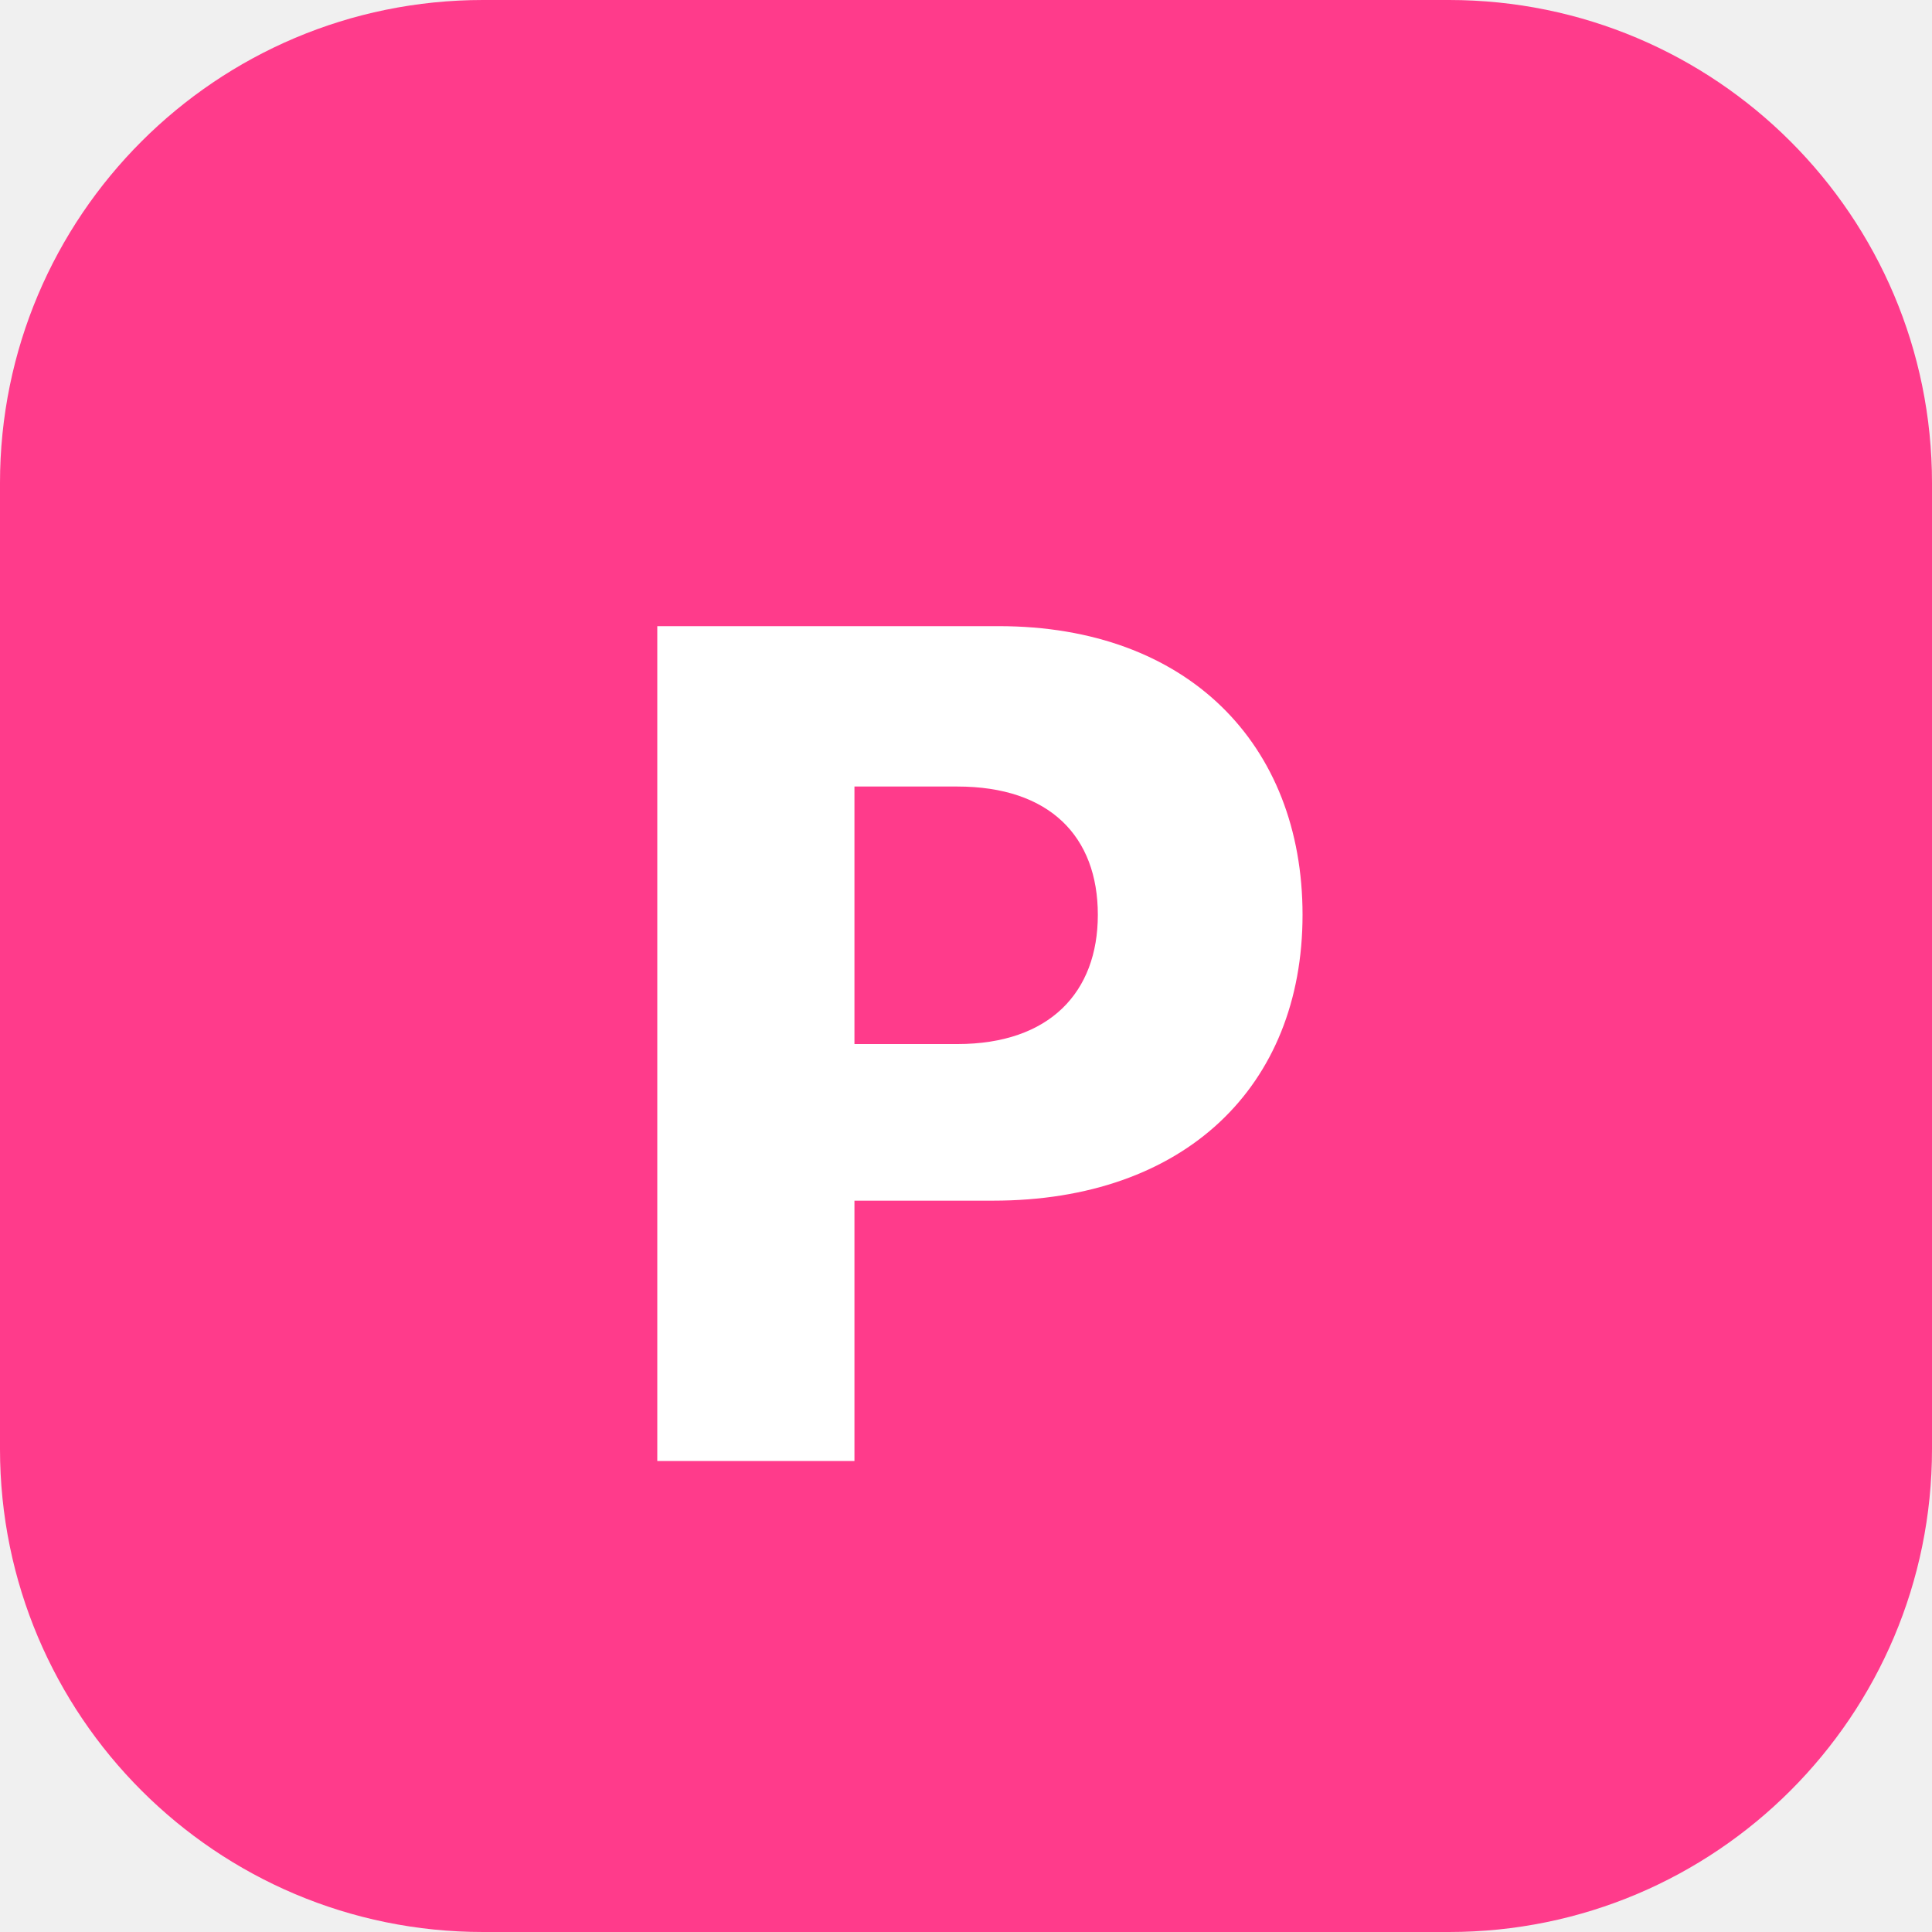
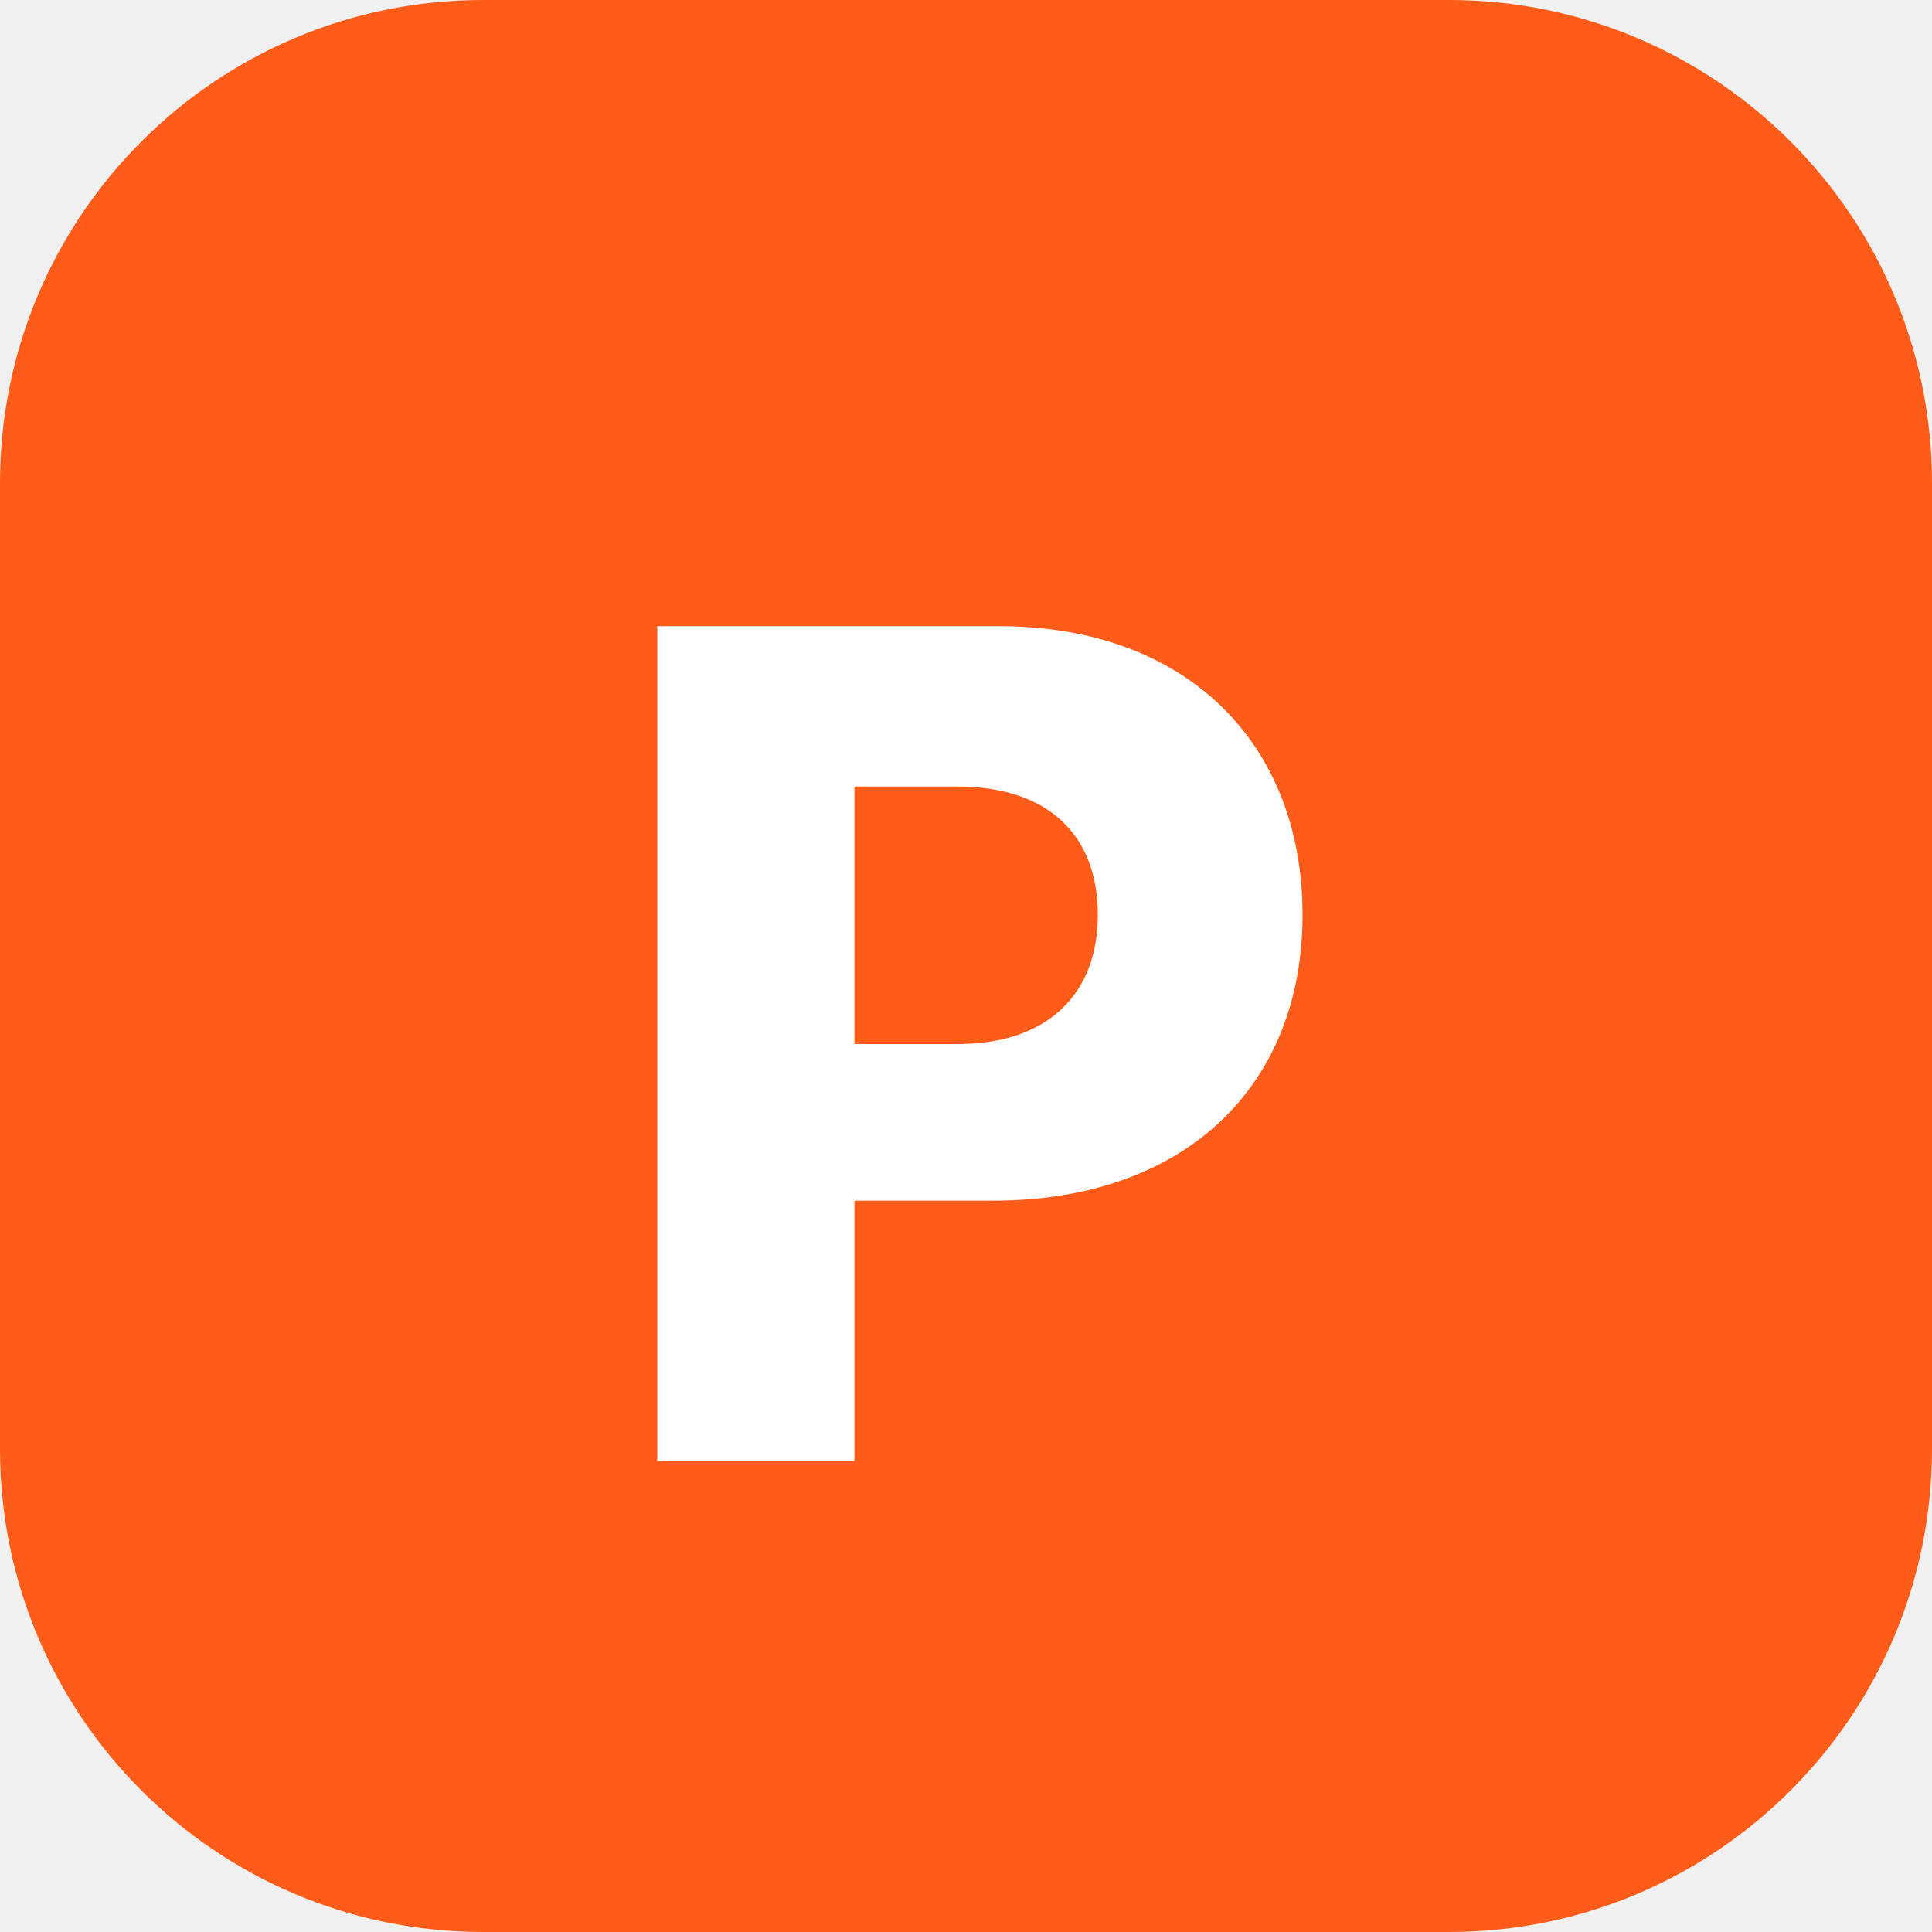
<svg xmlns="http://www.w3.org/2000/svg" viewBox="0 0 32 32" width="32" height="32" role="img" aria-label="PopUp">
-   <rect width="32" height="32" rx="8" fill="#ff3b8b" />
+   <rect width="32" height="32" rx="8" fill="#ff5c1a" />
  <text x="16" y="17" text-anchor="middle" dominant-baseline="middle" font-family="system-ui, -apple-system, BlinkMacSystemFont, 'Segoe UI', sans-serif" font-size="19" font-weight="800" fill="#ffffff">P</text>
</svg>
